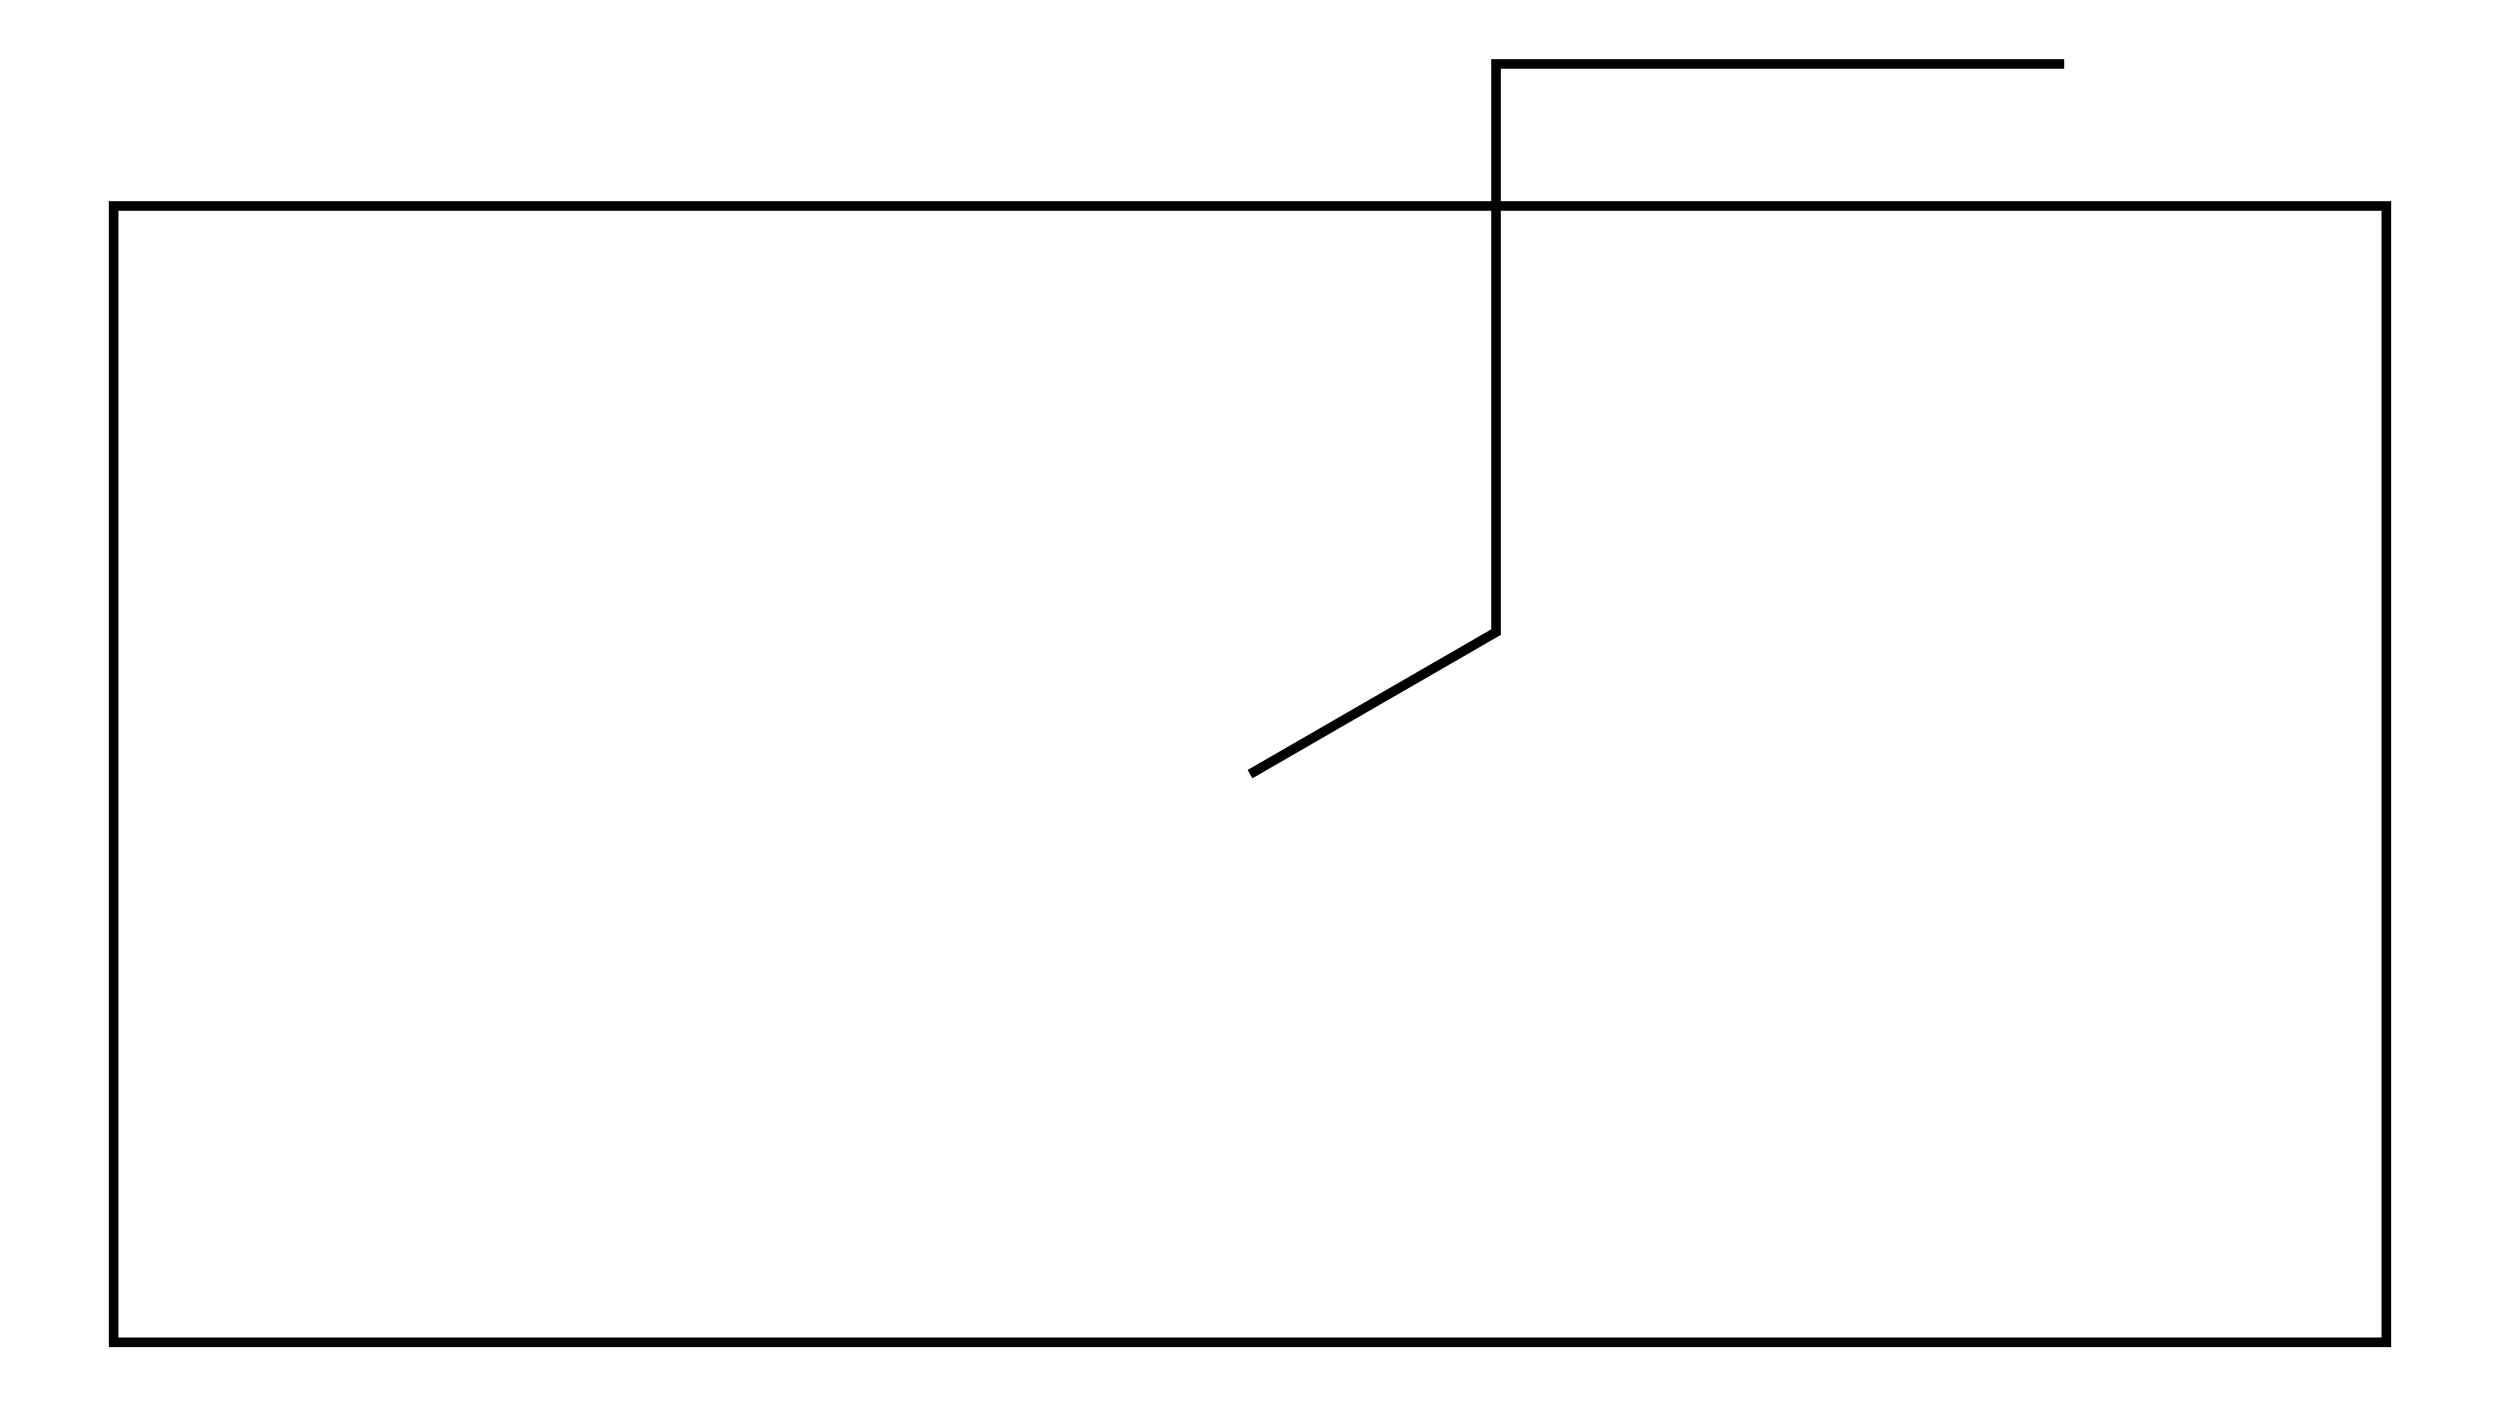
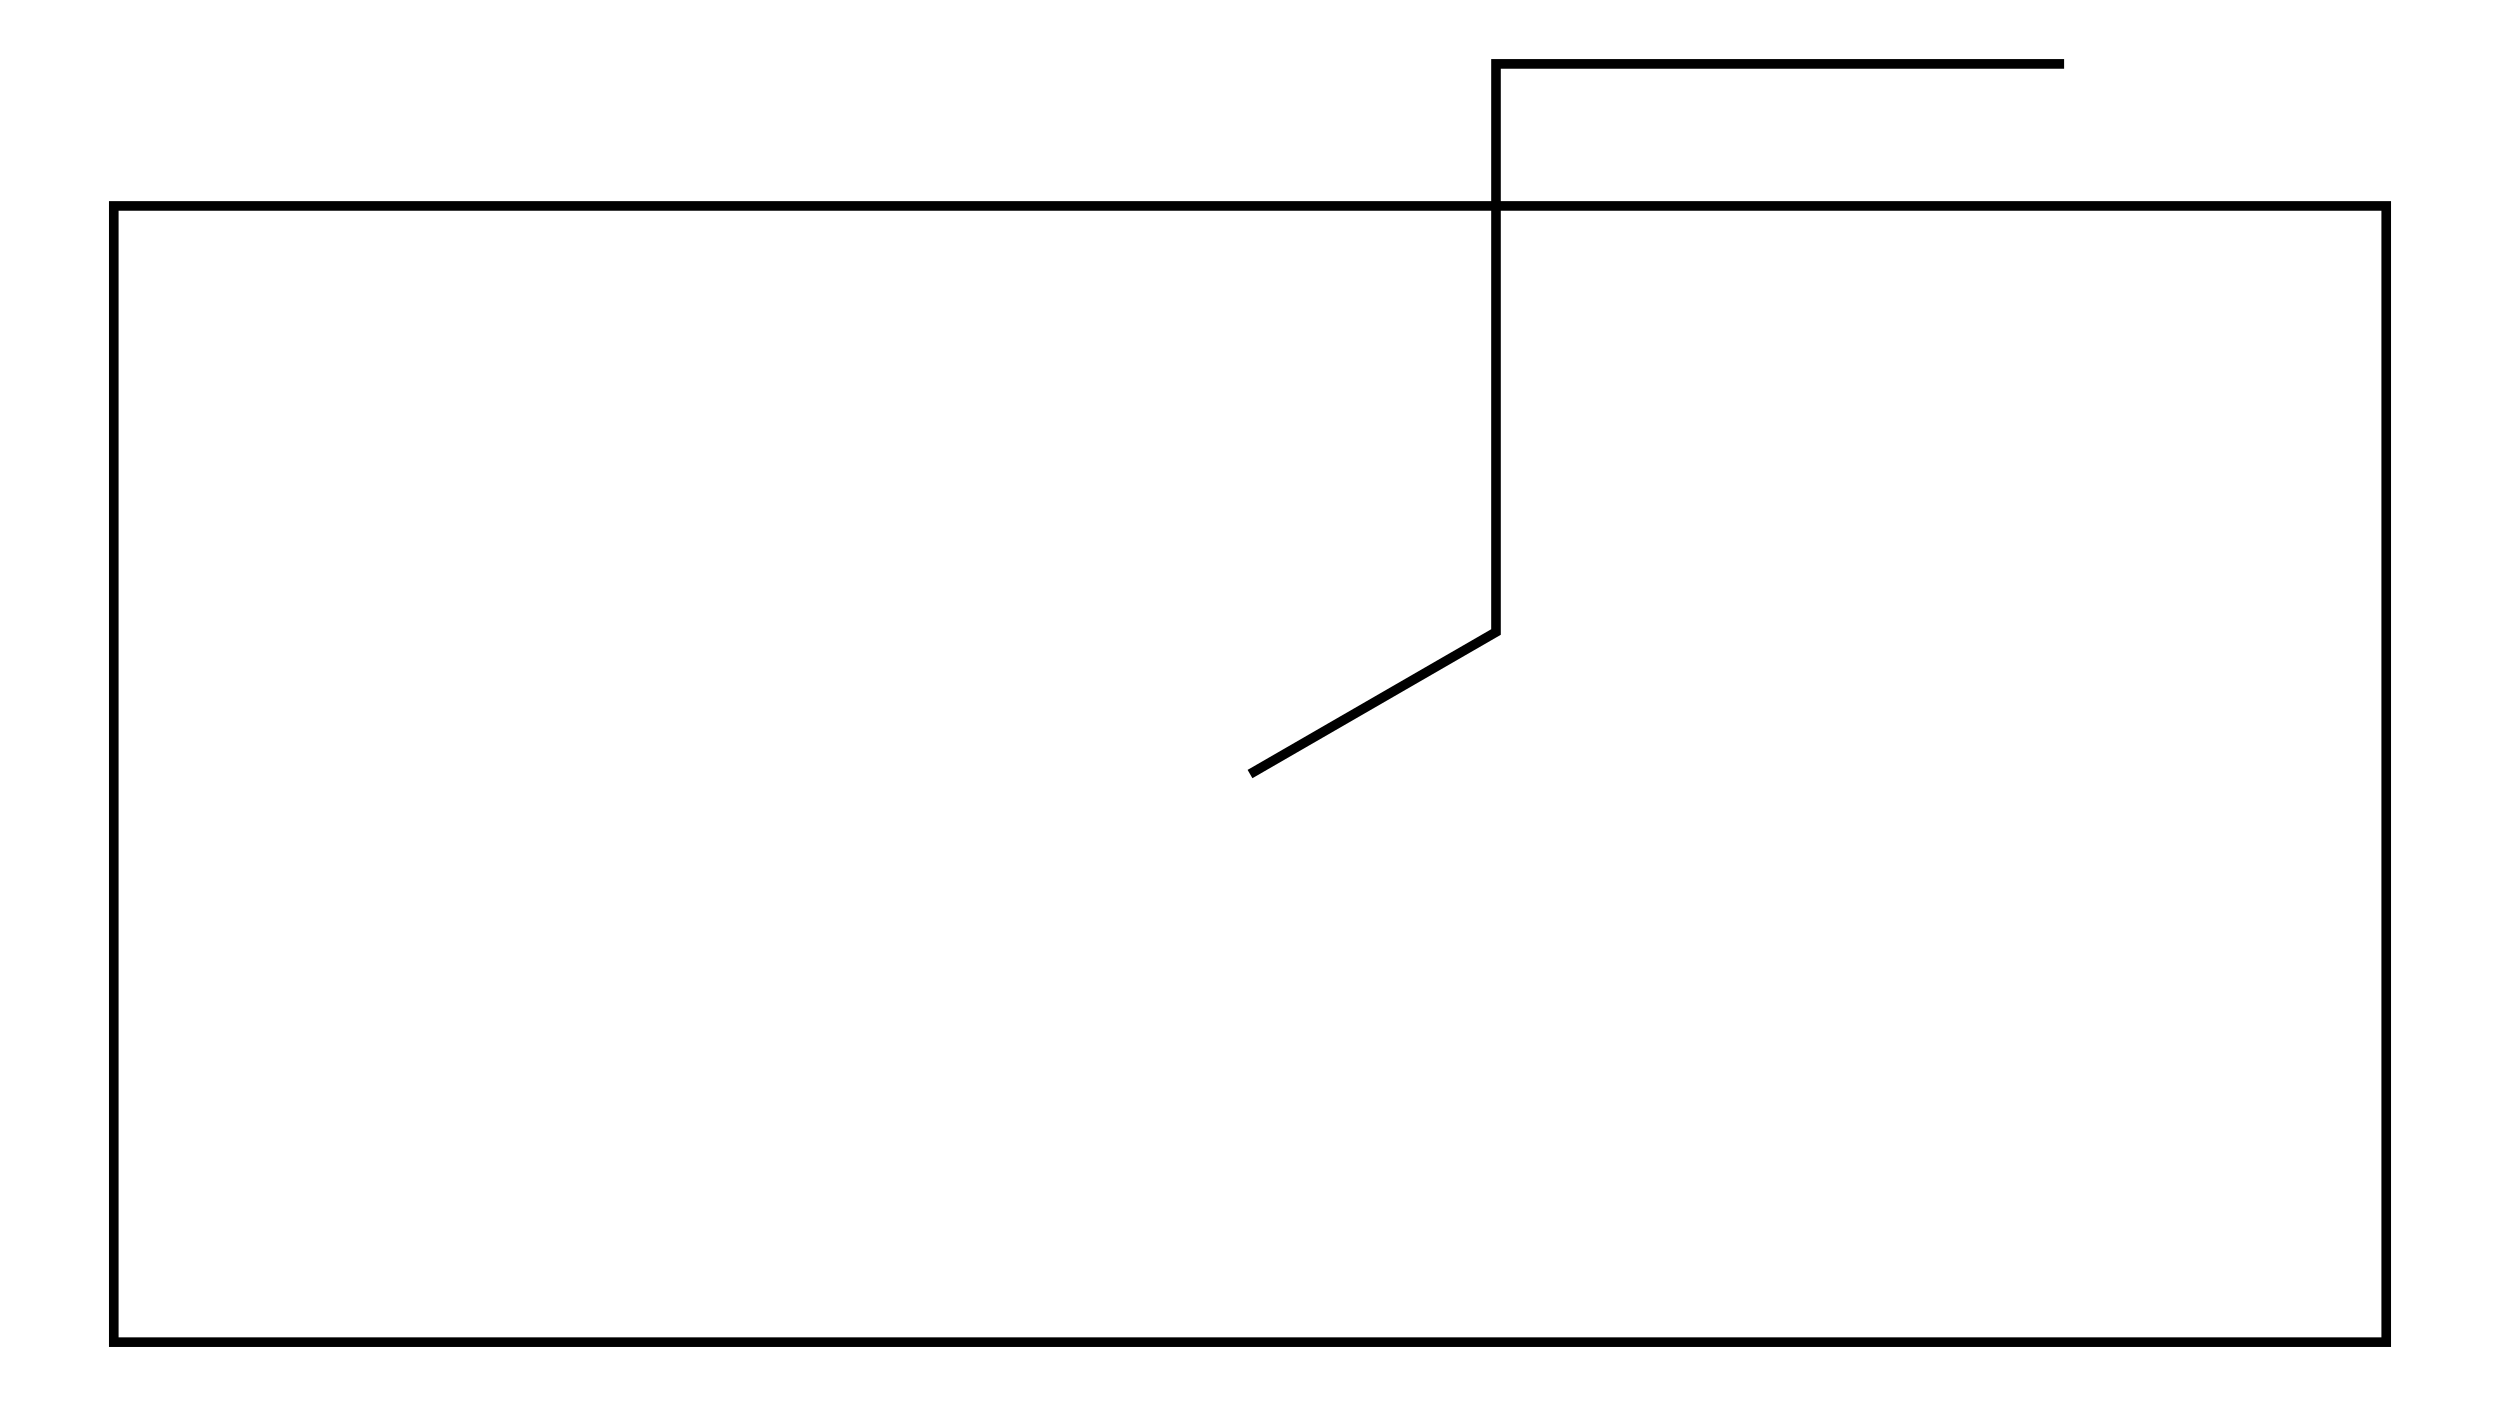
- <svg xmlns="http://www.w3.org/2000/svg" width="177.778" height="100.000" viewBox="-93.889 -49.444 187.778 110.000">
-   <g fill="none" stroke="black" stroke-width="0.011%" transform="translate(0, 11.111) scale(44.444, -44.444)">
+ <svg xmlns="http://www.w3.org/2000/svg" width="177.8" height="100.0" viewBox="-93.889 -49.444 187.778 110.000">
+   <g fill="none" stroke="black" stroke-width="0.011%" transform="translate(0, 11.1111) scale(44.4444, -44.4444)">
    <polygon points="-2.000,-1.000 2.000,-1.000 2.000,1.000 -2.000,1.000" />
    <polyline points="0.000,0.000 0.433,0.250 0.433,1.250 1.433,1.250" />
  </g>
</svg>
